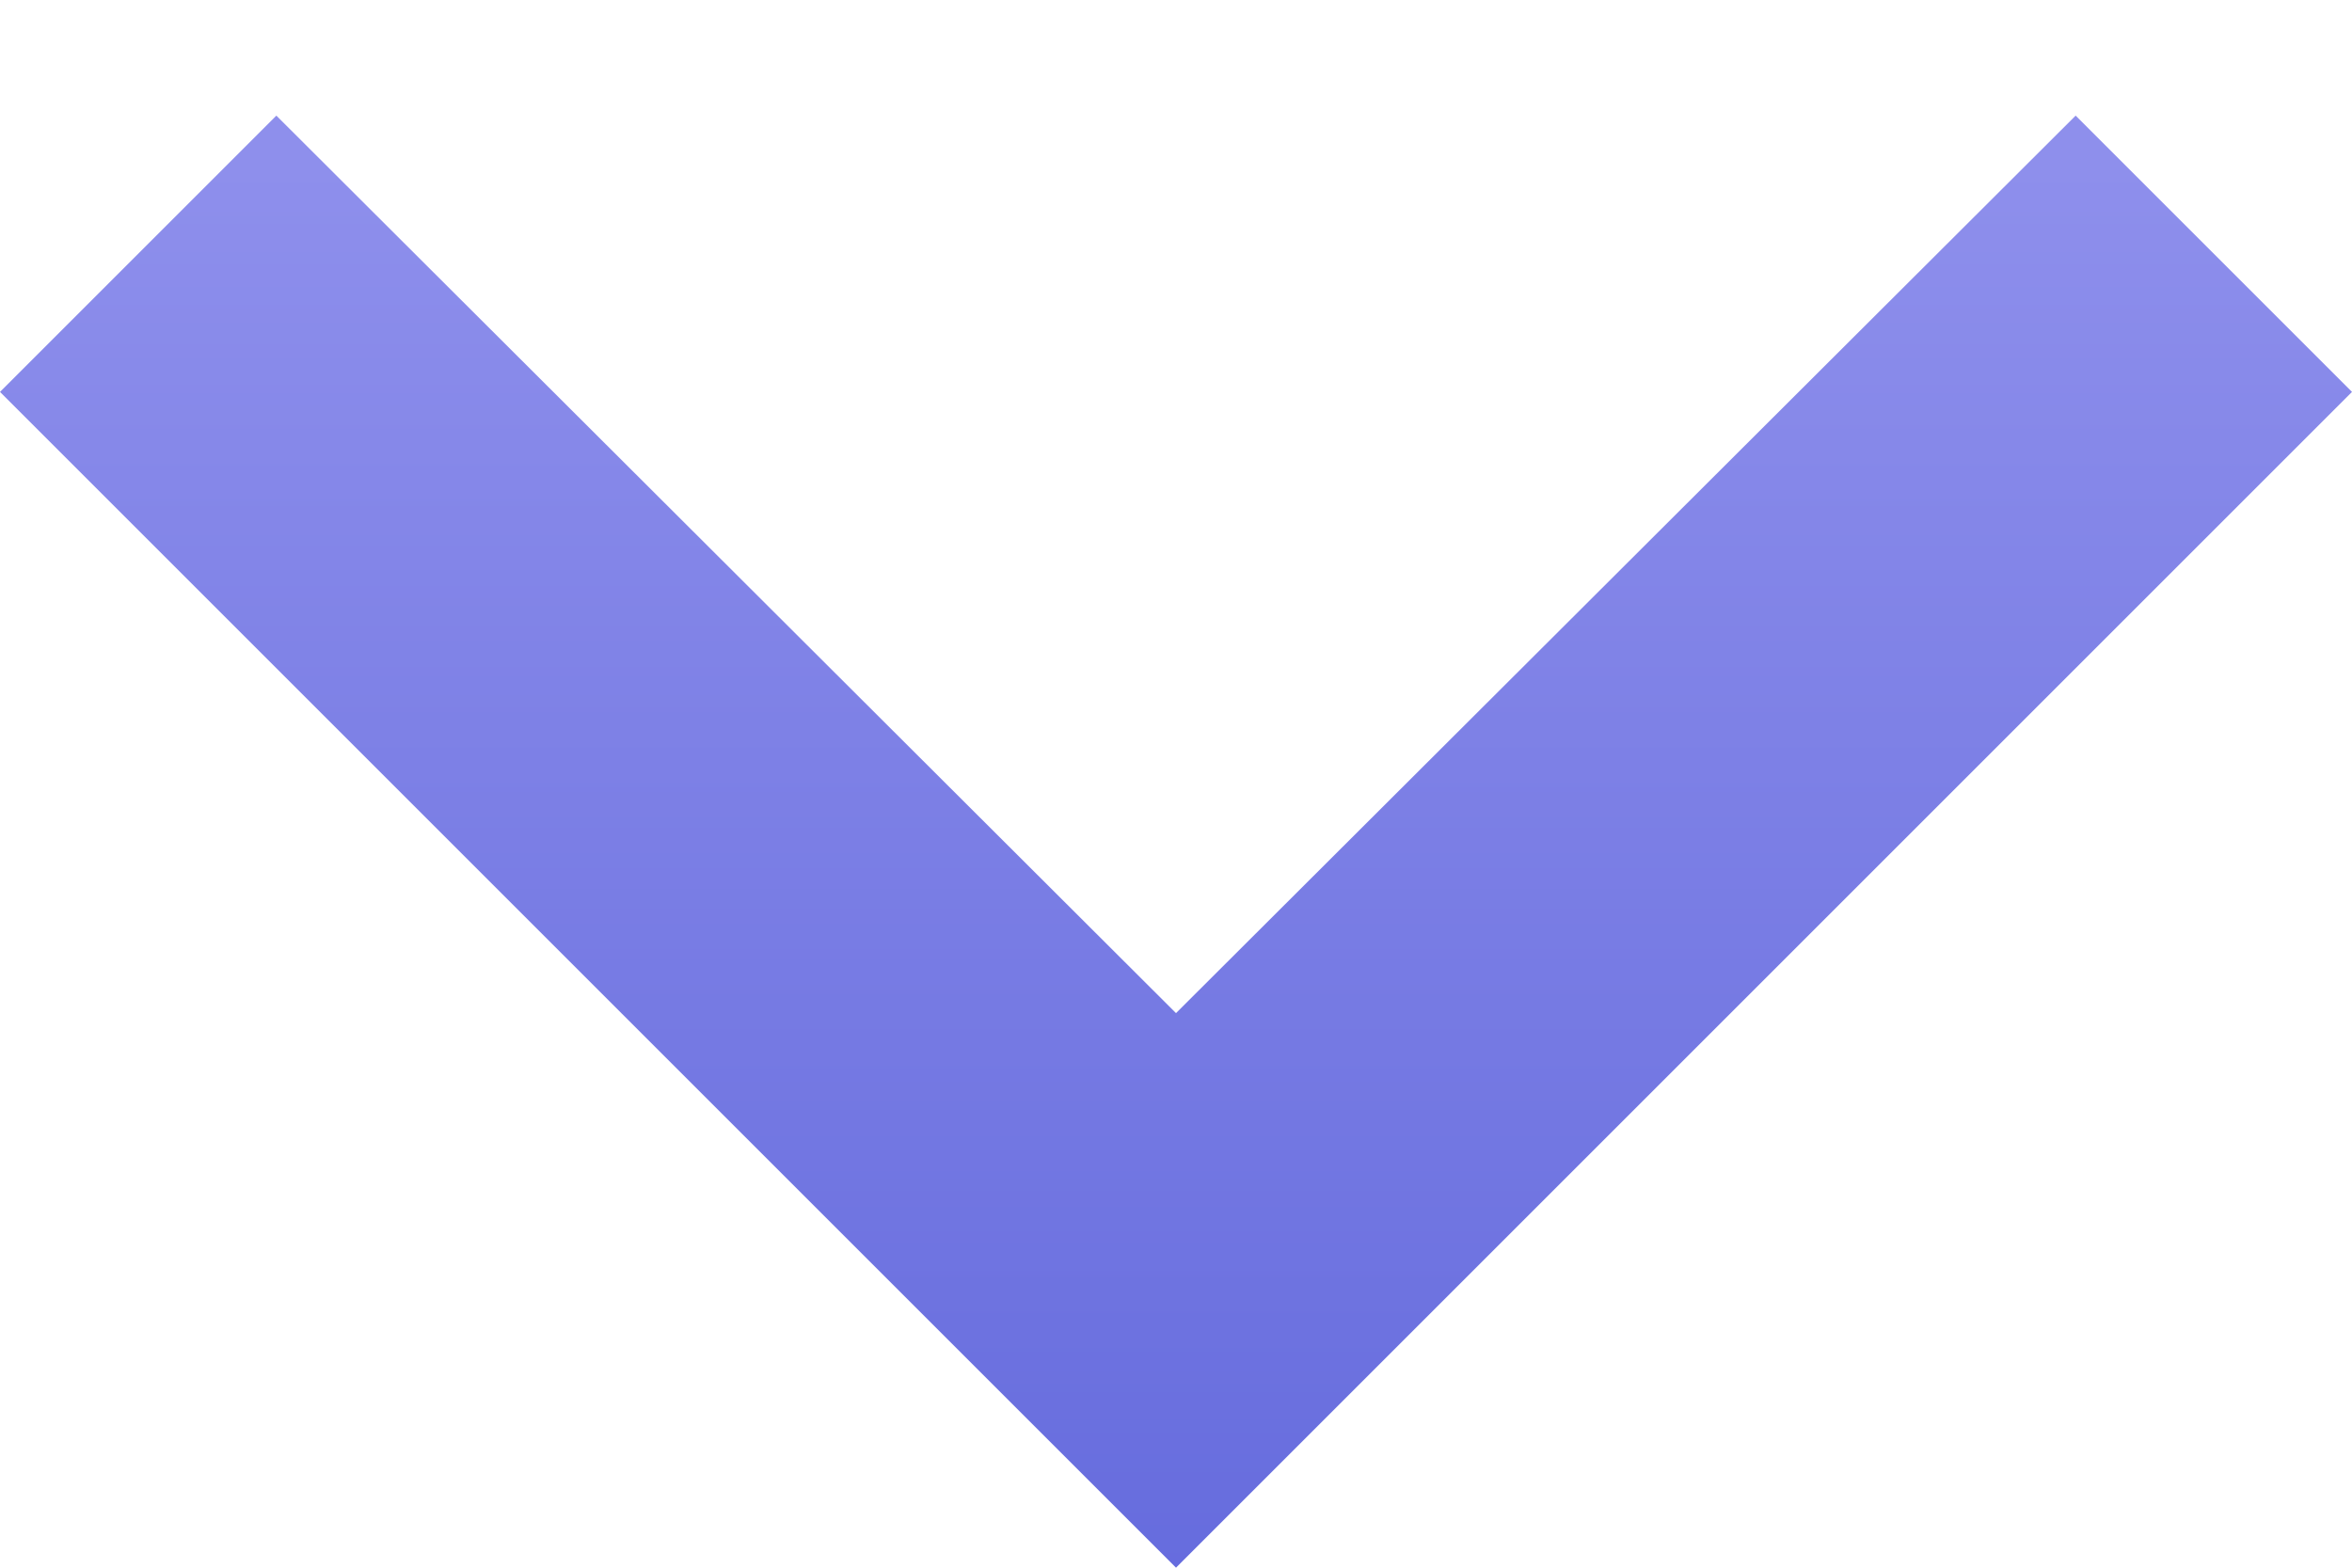
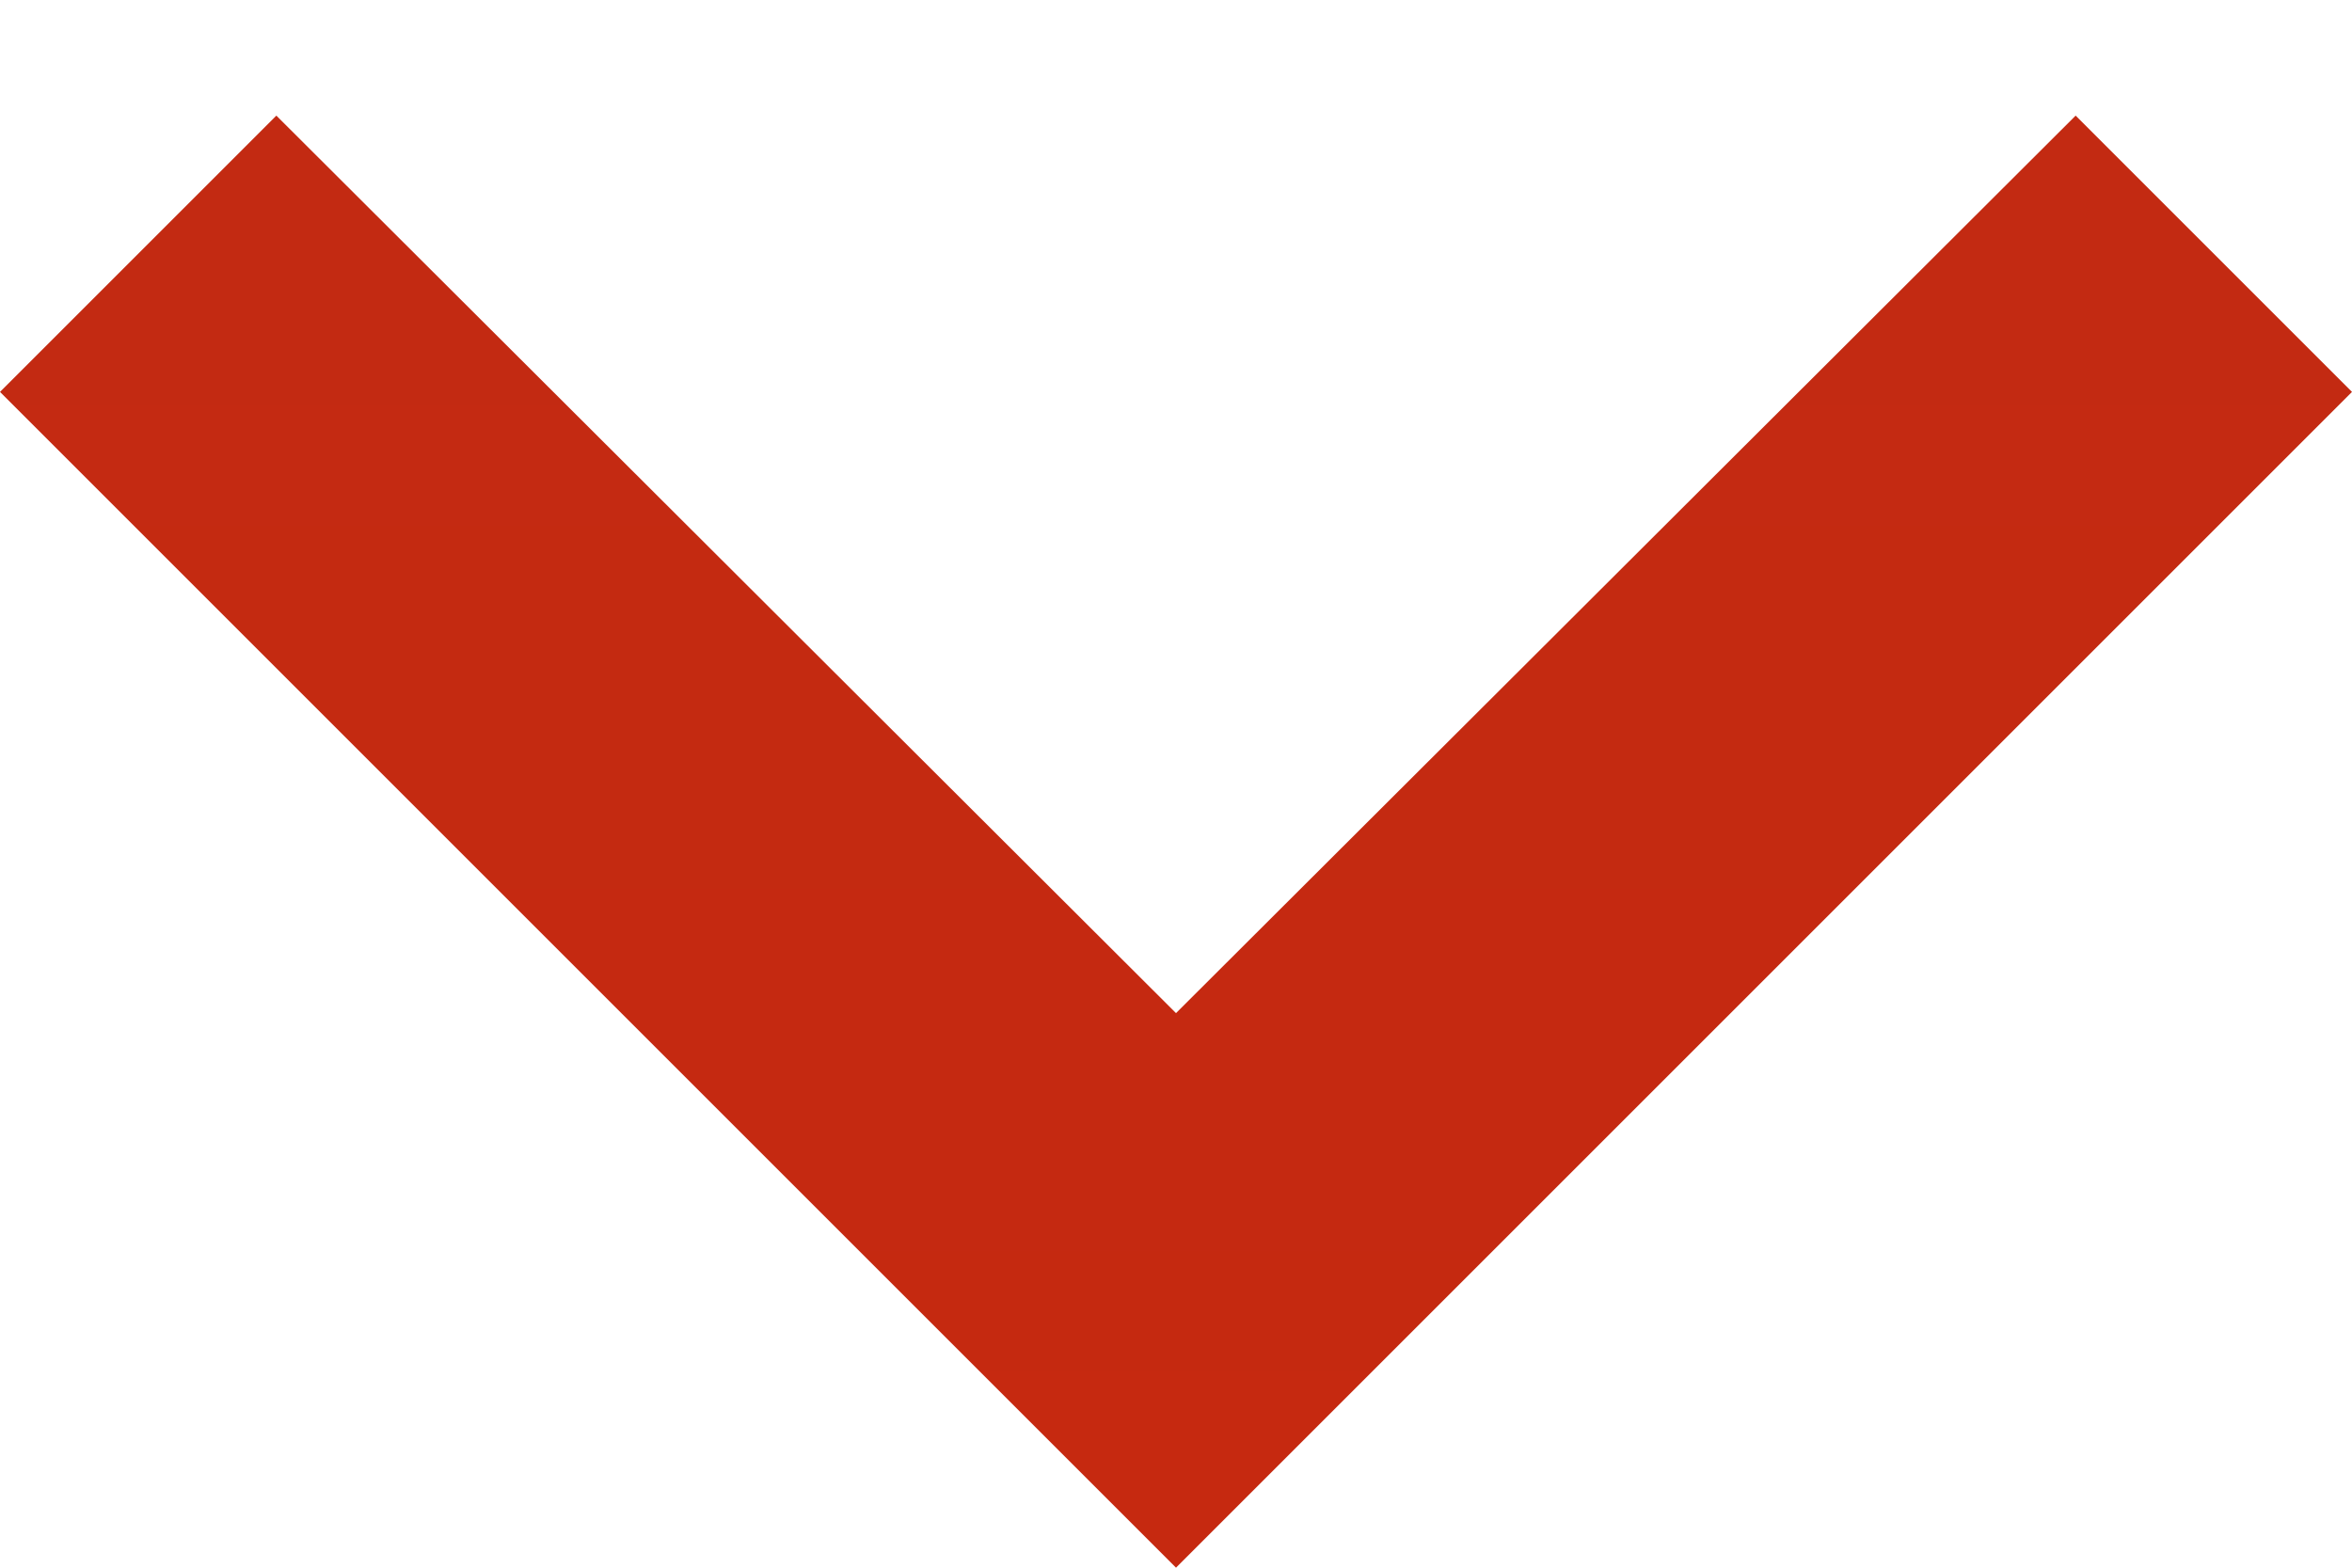
<svg xmlns="http://www.w3.org/2000/svg" viewBox="0 0 12 8" fill="none">
  <path d="M10.59 0.59L6 5.17L1.41 0.59L0 2L6 8L12 2L10.59 0.59Z" fill="url(#paint0_linear_4060_14199)" />
  <defs>
    <linearGradient id="paint0_linear_4060_14199" x1="5.497" y1="0.829" x2="5.497" y2="8.239" gradientUnits="userSpaceOnUse">
-       <stop stop-color="#8E8FEC" />
-       <stop offset="1" stop-color="#656BDD" />
+       <stop stop-color="#c32a12" />
+       <stop offset="1" stop-color="#c62910" />
    </linearGradient>
  </defs>
</svg>
